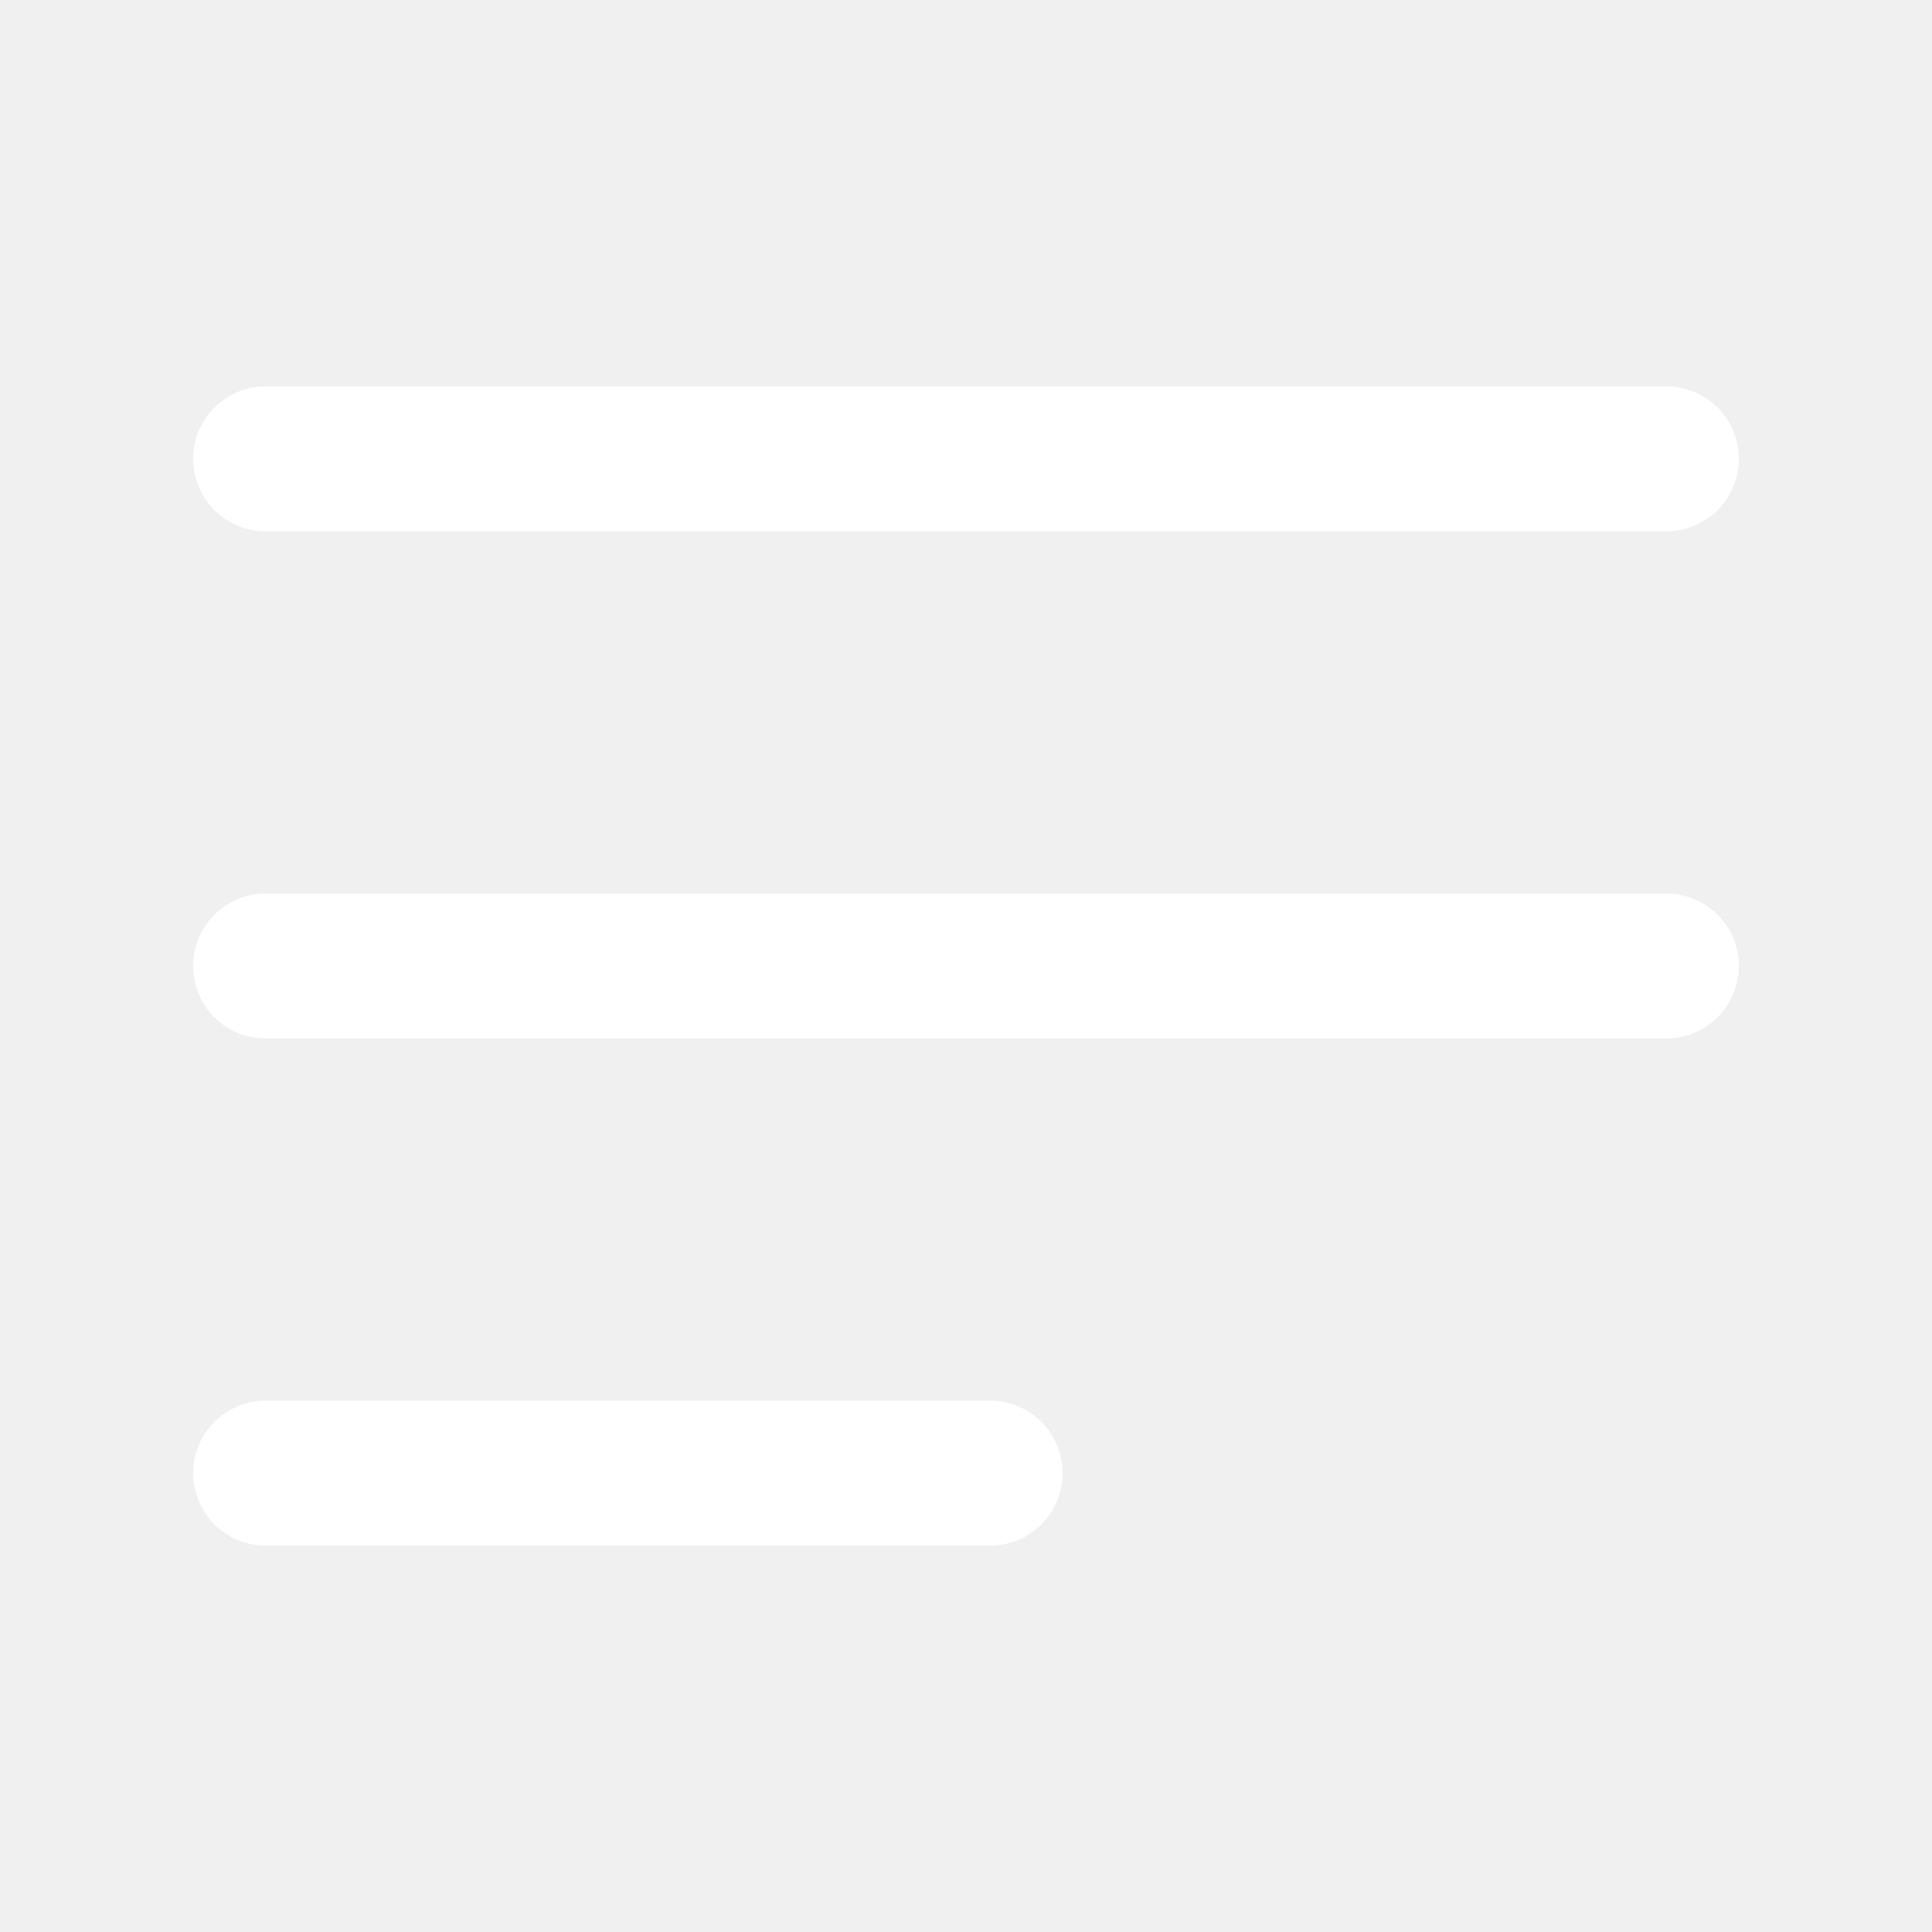
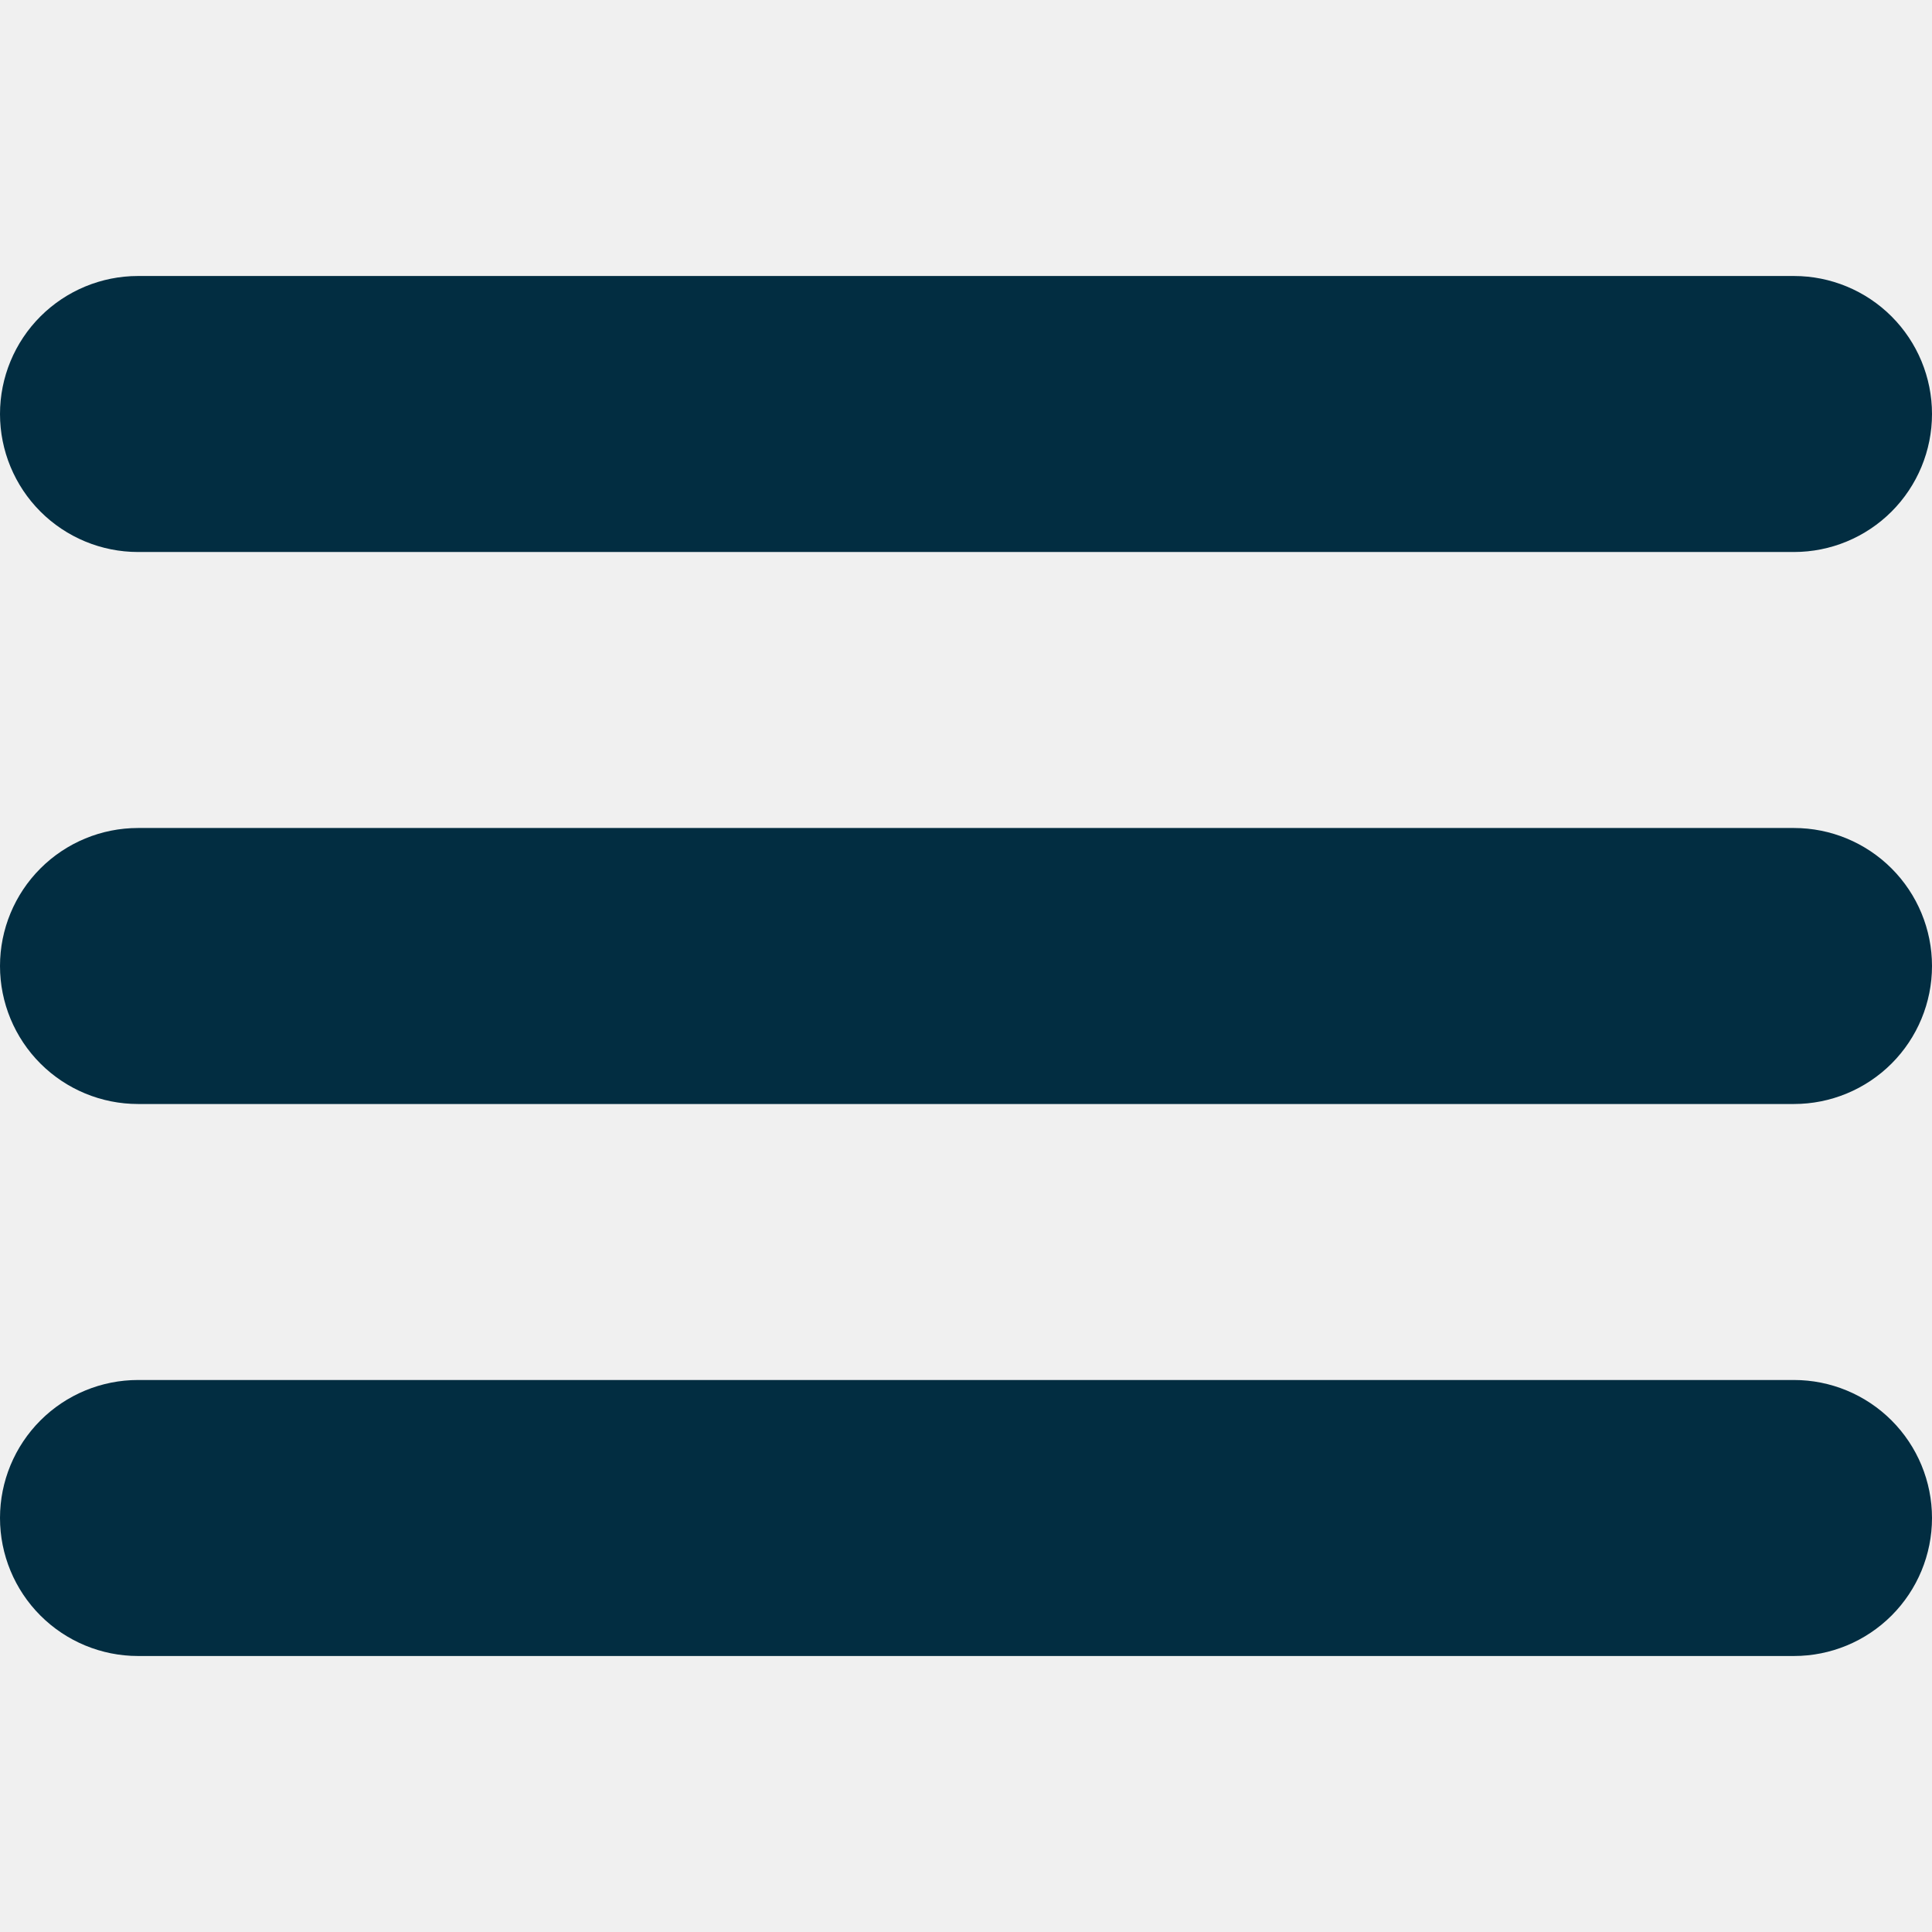
- <svg xmlns="http://www.w3.org/2000/svg" class="w-6 h-6" aria-hidden="true" fill="white" viewBox="0 0 20 20">
-   <path clip-rule="evenodd" fill-rule="evenodd" d="M2 4.75A.75.75 0 012.75 4h14.5a.75.75 0 010 1.5H2.75A.75.75 0 012 4.75zm0 10.5a.75.75 0 01.75-.75h7.5a.75.75 0 010 1.5h-7.5a.75.75 0 01-.75-.75zM2 10a.75.75 0 01.75-.75h14.5a.75.75 0 010 1.5H2.75A.75.75 0 012 10z" />
+ <svg xmlns="http://www.w3.org/2000/svg" width="28" height="28" viewBox="0 0 28 28" fill="none">
+   <g clip-path="url(#clip0_59_740)">
+     <path d="M2 8H26C26.53 8 27.039 7.789 27.414 7.414C27.789 7.039 28 6.53 28 6C28 5.47 27.789 4.961 27.414 4.586C27.039 4.211 26.53 4 26 4H2C1.47 4 0.961 4.211 0.586 4.586C0.211 4.961 0 5.47 0 6C0 6.53 0.211 7.039 0.586 7.414C0.961 7.789 1.47 8 2 8ZM26 12H2C1.47 12 0.961 12.211 0.586 12.586C0.211 12.961 0 13.47 0 14C0 14.53 0.211 15.039 0.586 15.414C0.961 15.789 1.47 16 2 16H26C26.53 16 27.039 15.789 27.414 15.414C27.789 15.039 28 14.53 28 14C28 13.47 27.789 12.961 27.414 12.586C27.039 12.211 26.53 12 26 12ZM26 20H2C1.47 20 0.961 20.211 0.586 20.586C0.211 20.961 0 21.47 0 22C0 22.53 0.211 23.039 0.586 23.414C0.961 23.789 1.47 24 2 24H26C26.53 24 27.039 23.789 27.414 23.414C27.789 23.039 28 22.53 28 22C28 21.47 27.789 20.961 27.414 20.586C27.039 20.211 26.53 20 26 20Z" fill="#022D41" />
+   </g>
+   <defs>
+     <clipPath id="clip0_59_740">
+       <rect width="28" height="28" fill="white" />
+     </clipPath>
+   </defs>
</svg>
